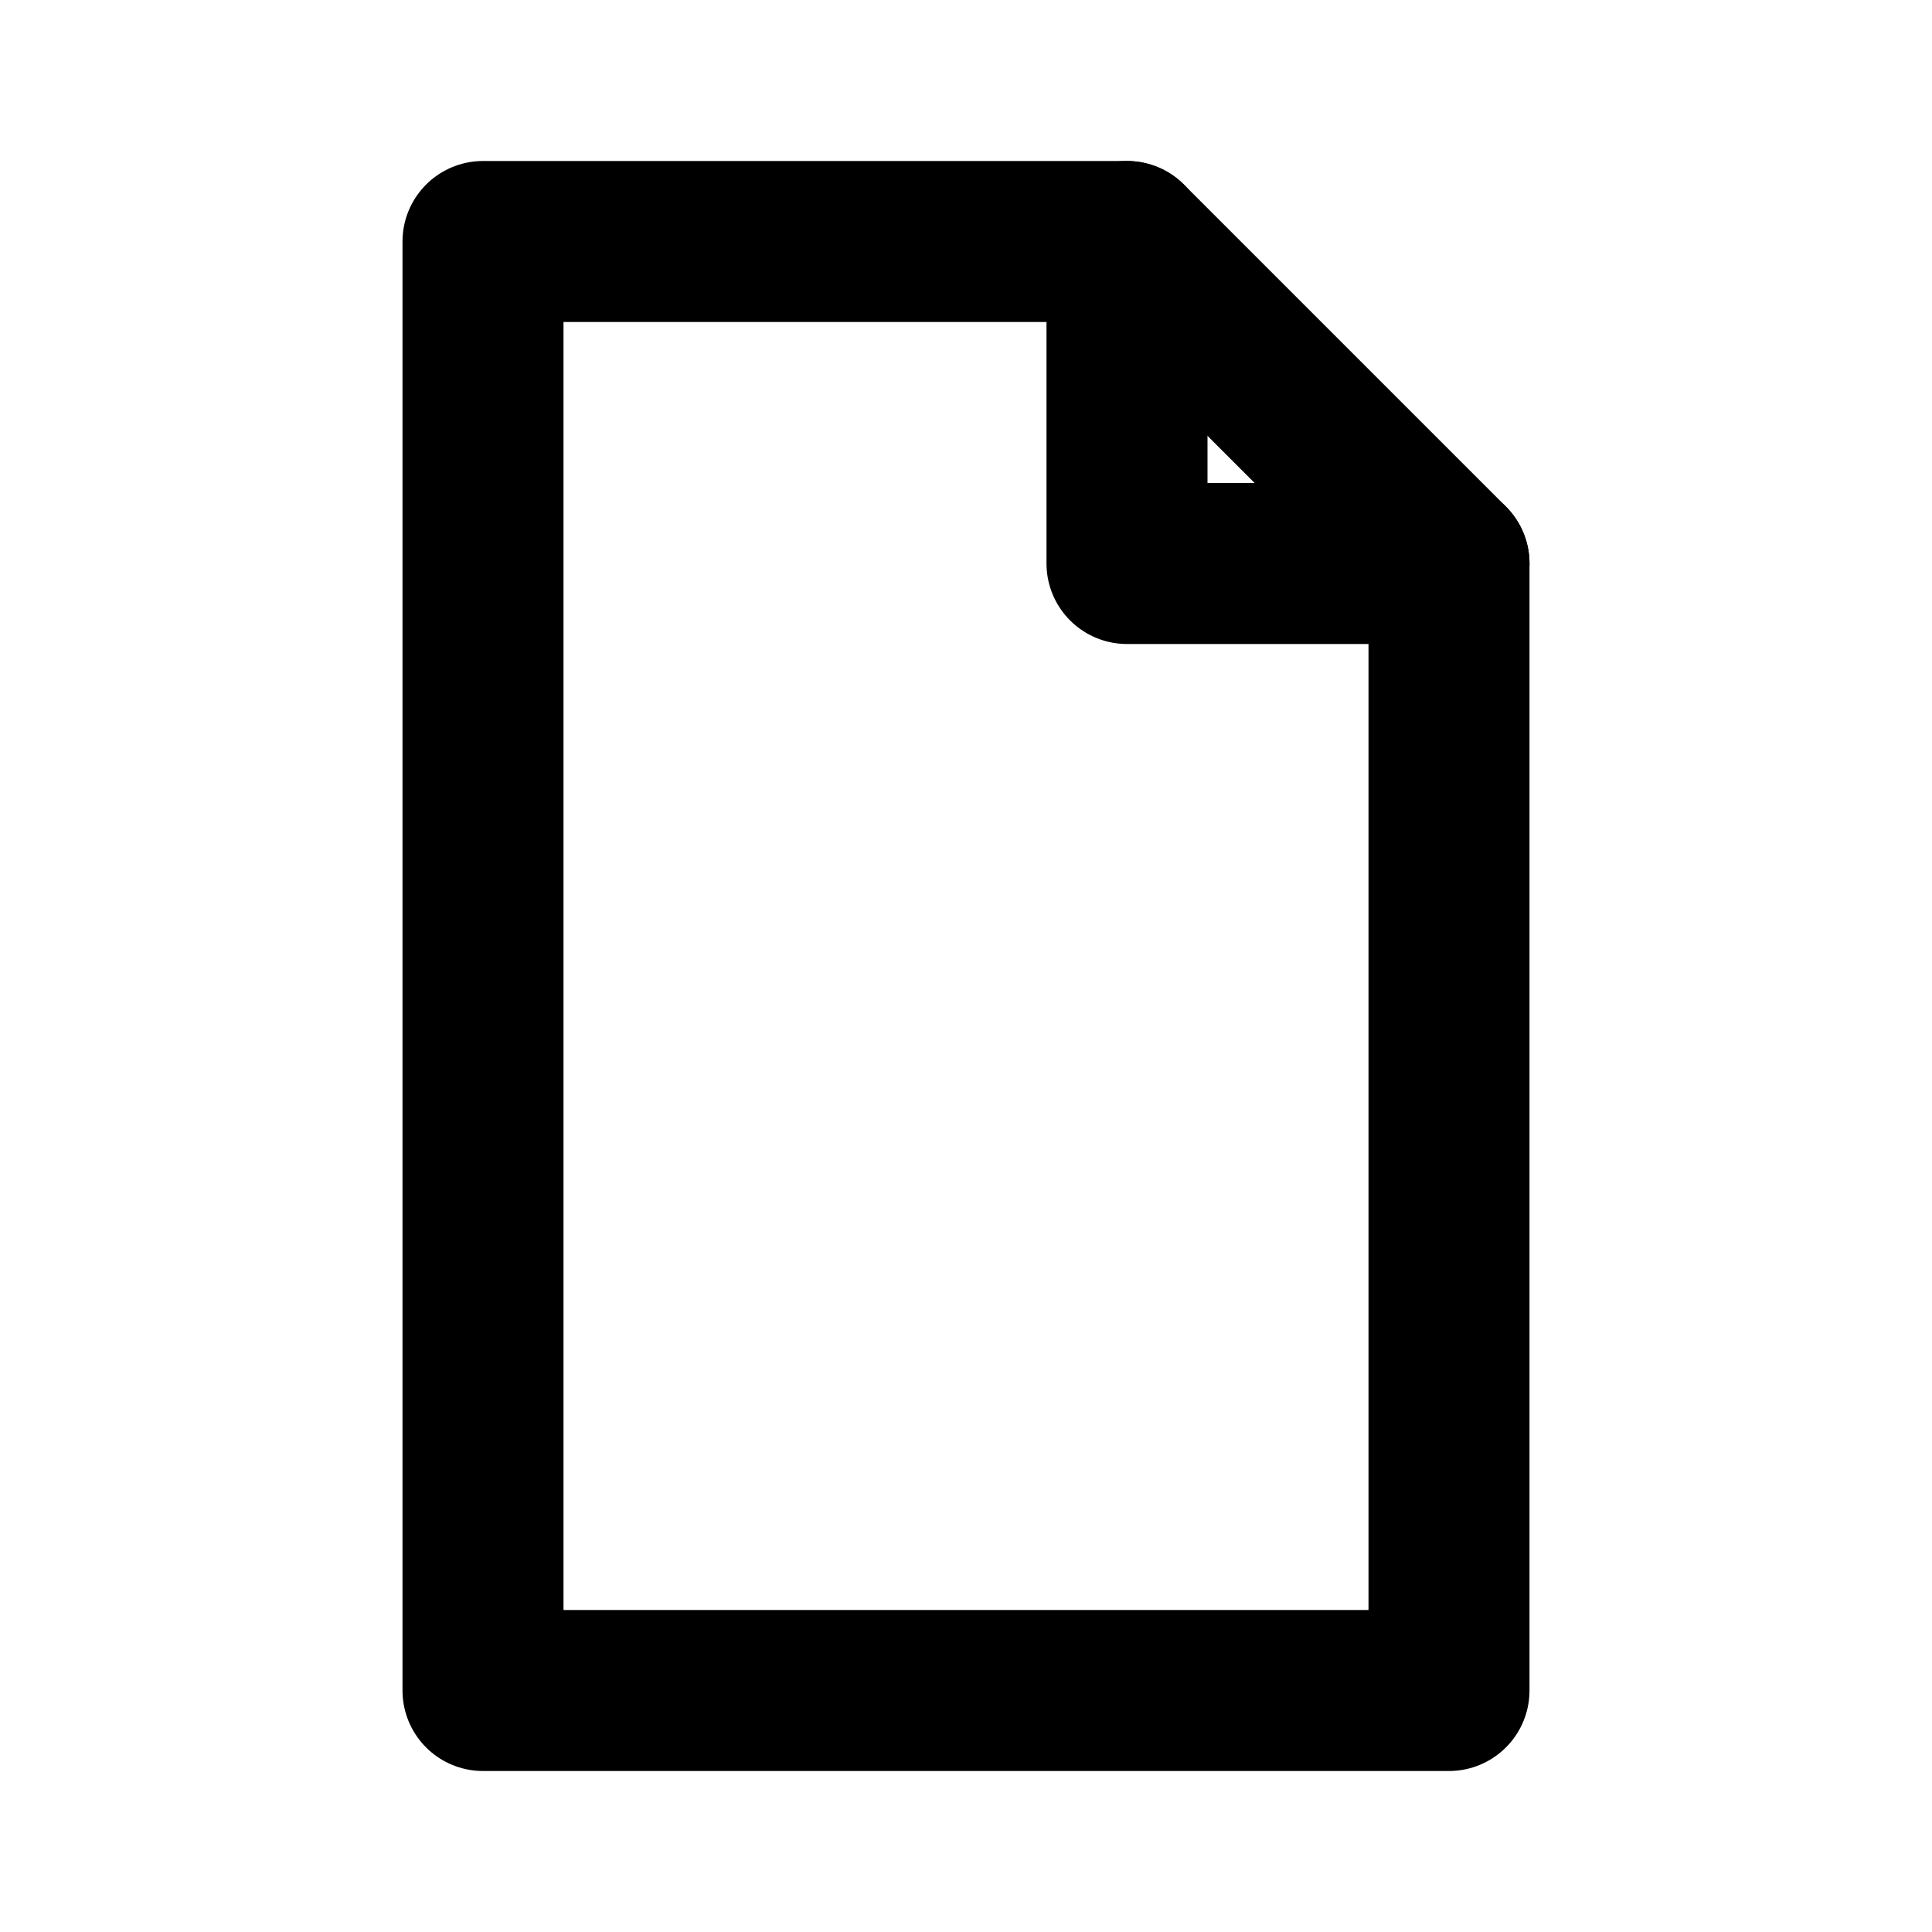
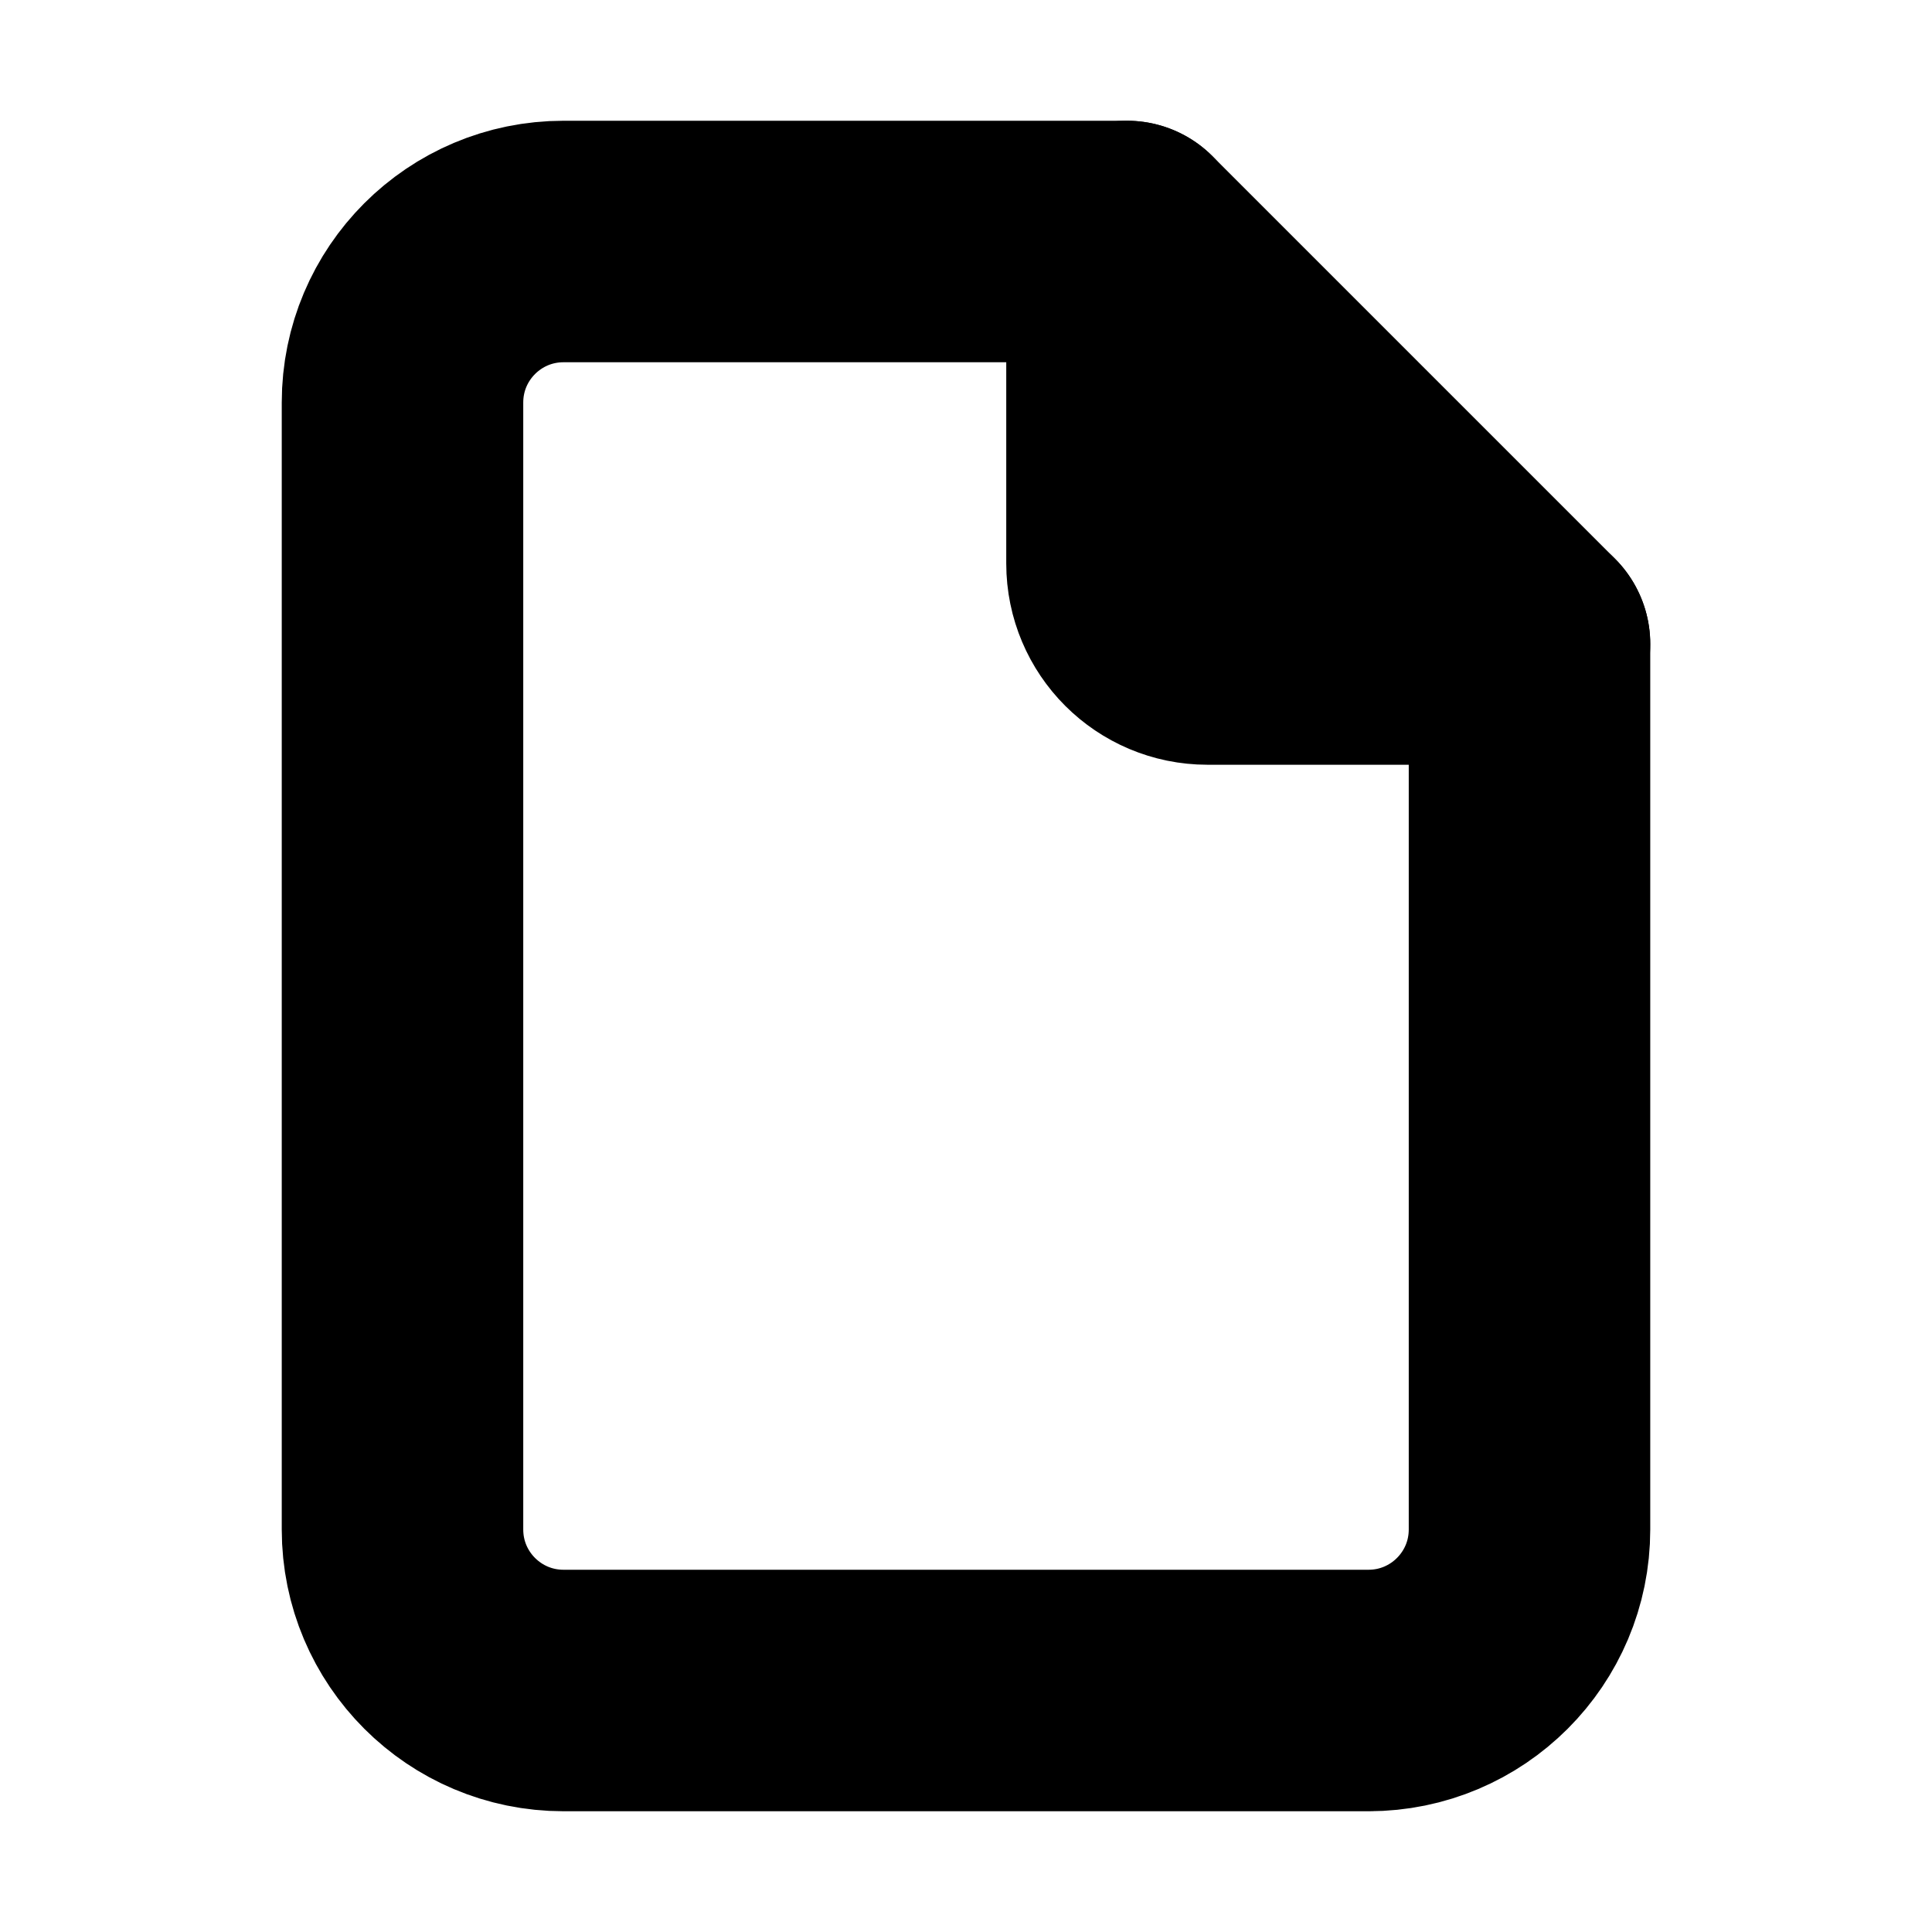
- <svg xmlns="http://www.w3.org/2000/svg" viewBox="0 0 24 24" fill="none" stroke="currentColor" stroke-width="2" stroke-linecap="round" stroke-linejoin="round">
-   <path d="M14 3H6v18h12V7z" />
-   <path d="M14 3v4h4" />
+ <svg xmlns="http://www.w3.org/2000/svg" width="24" height="24" viewBox="0 0 24 24">
+   <g fill="none" stroke="currentColor" stroke-linecap="round" stroke-linejoin="round" stroke-width="3">
+     <path d="M14 3v4a1 1 0 0 0 1 1h4" />
+     <path d="M17 21H7a2 2 0 0 1-2-2V5a2 2 0 0 1 2-2h7l5 5v11a2 2 0 0 1-2 2" />
+   </g>
</svg>
